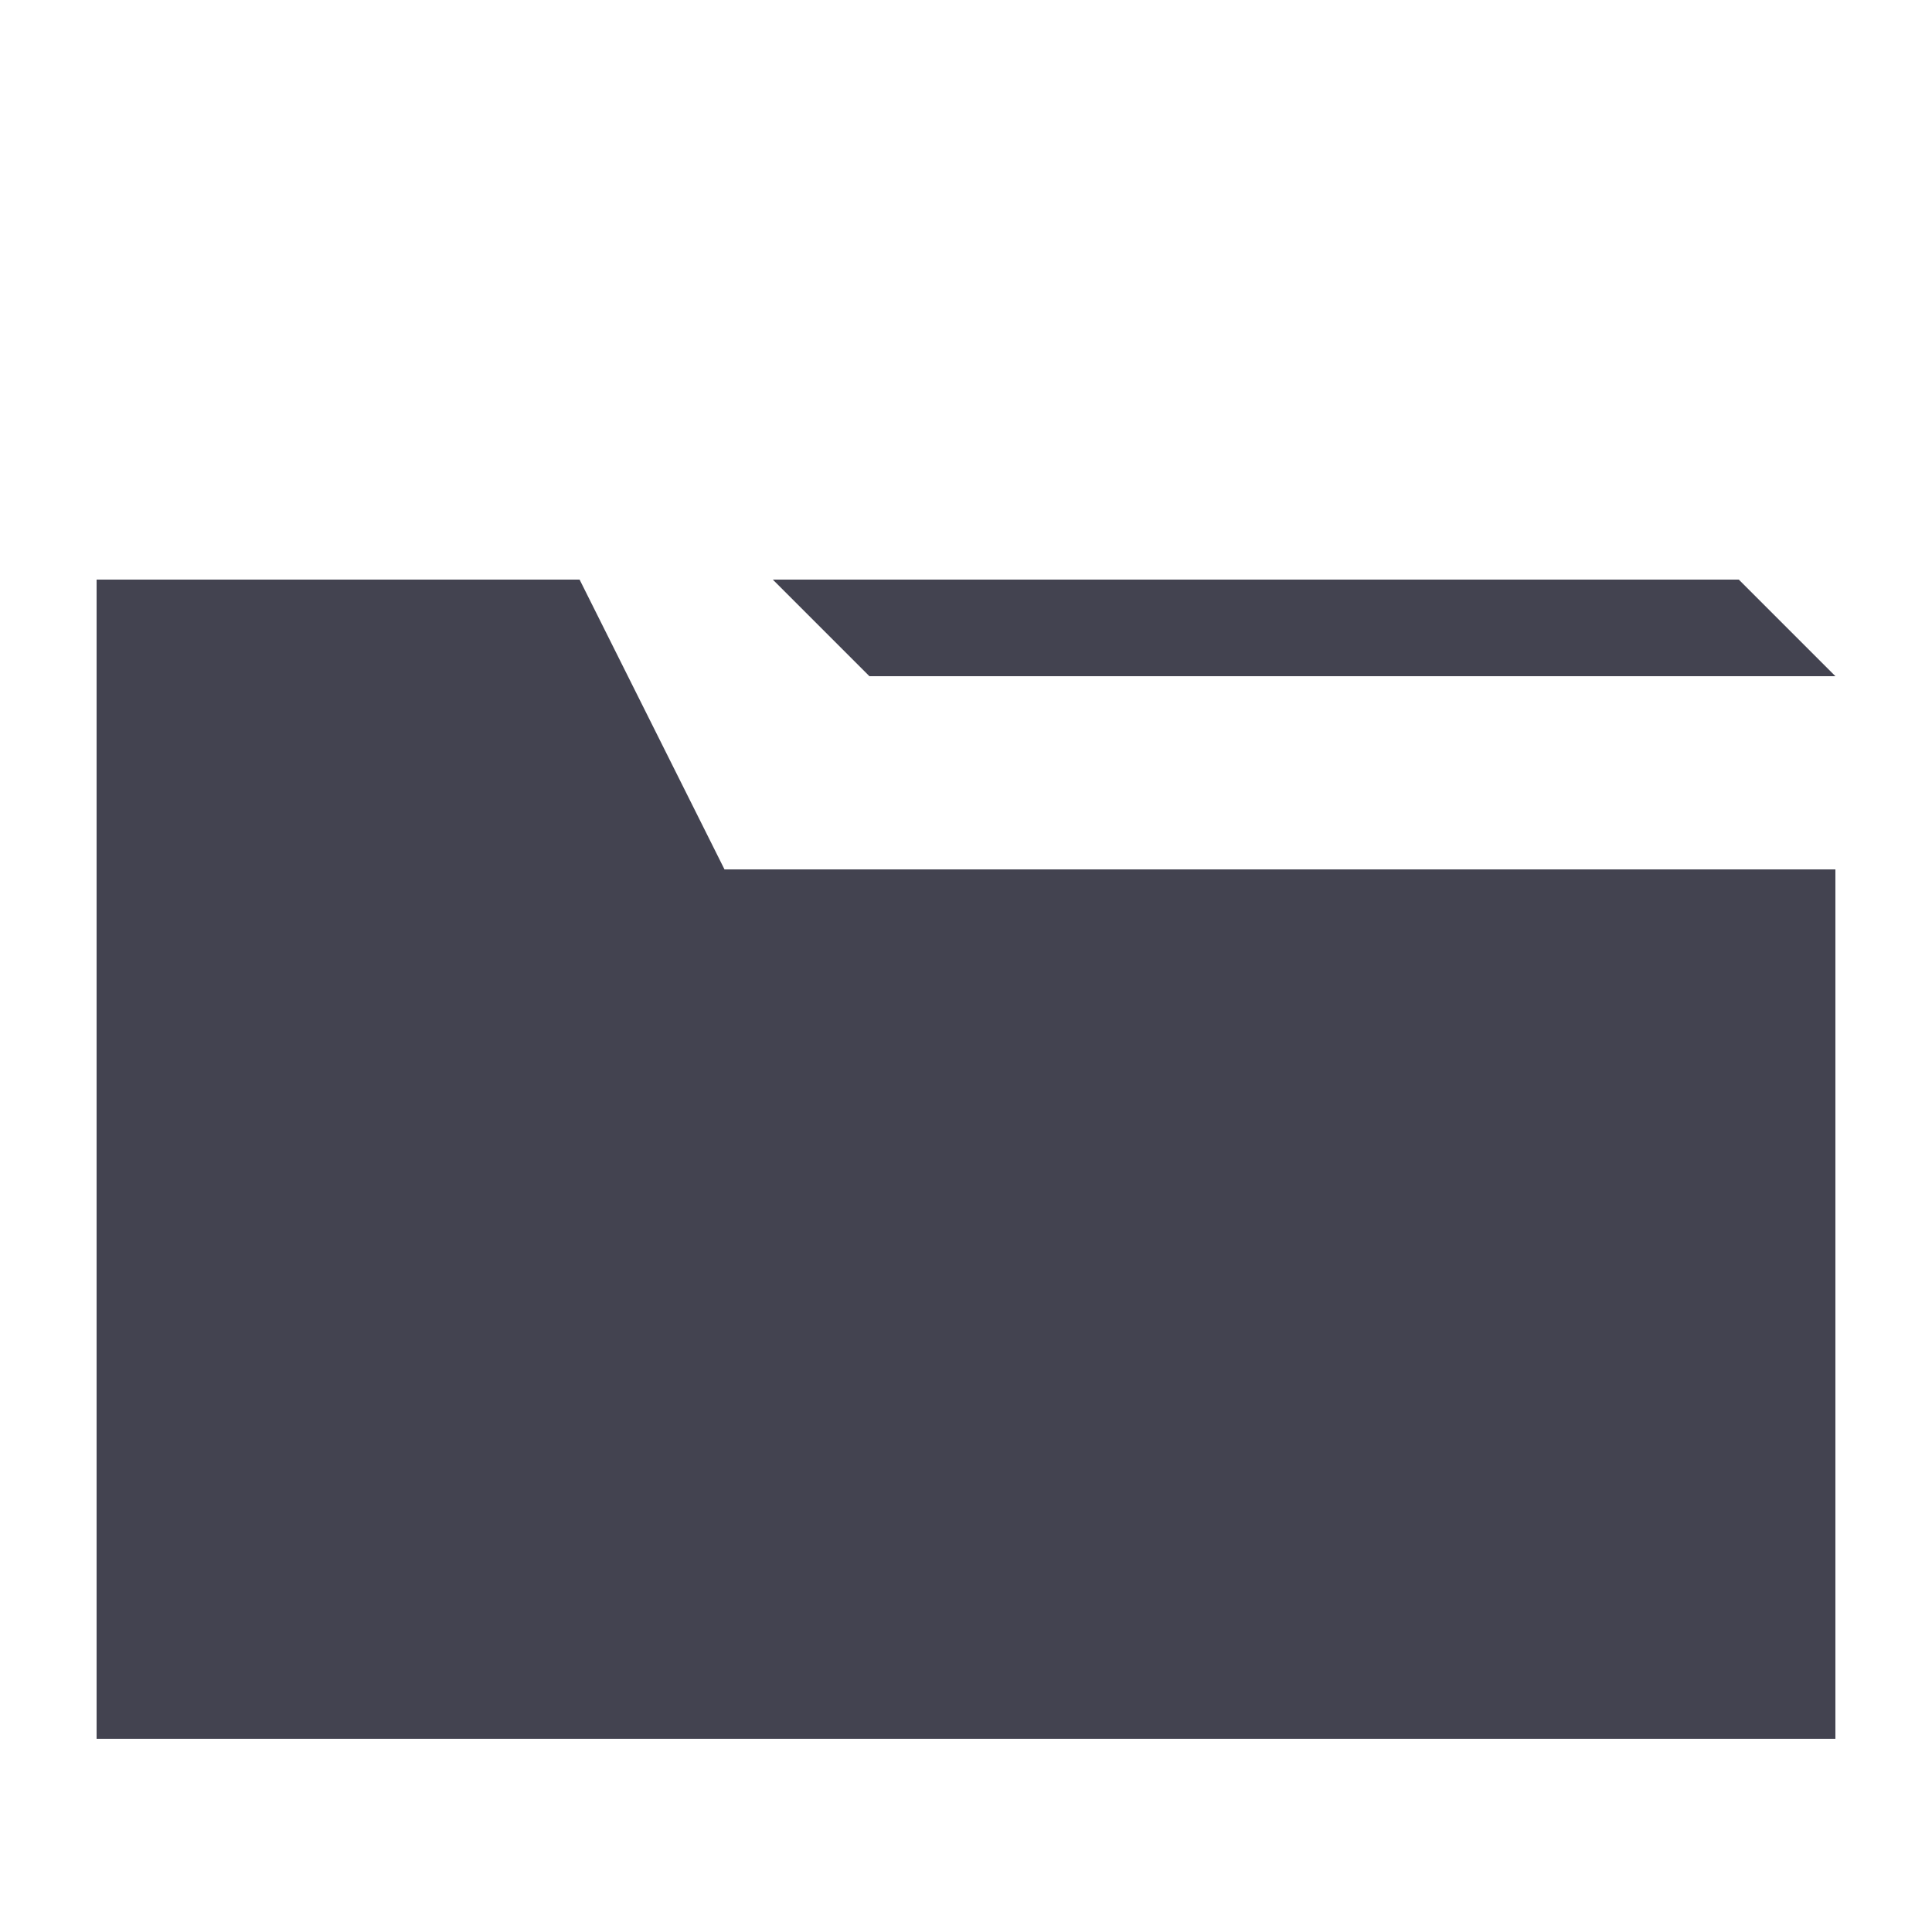
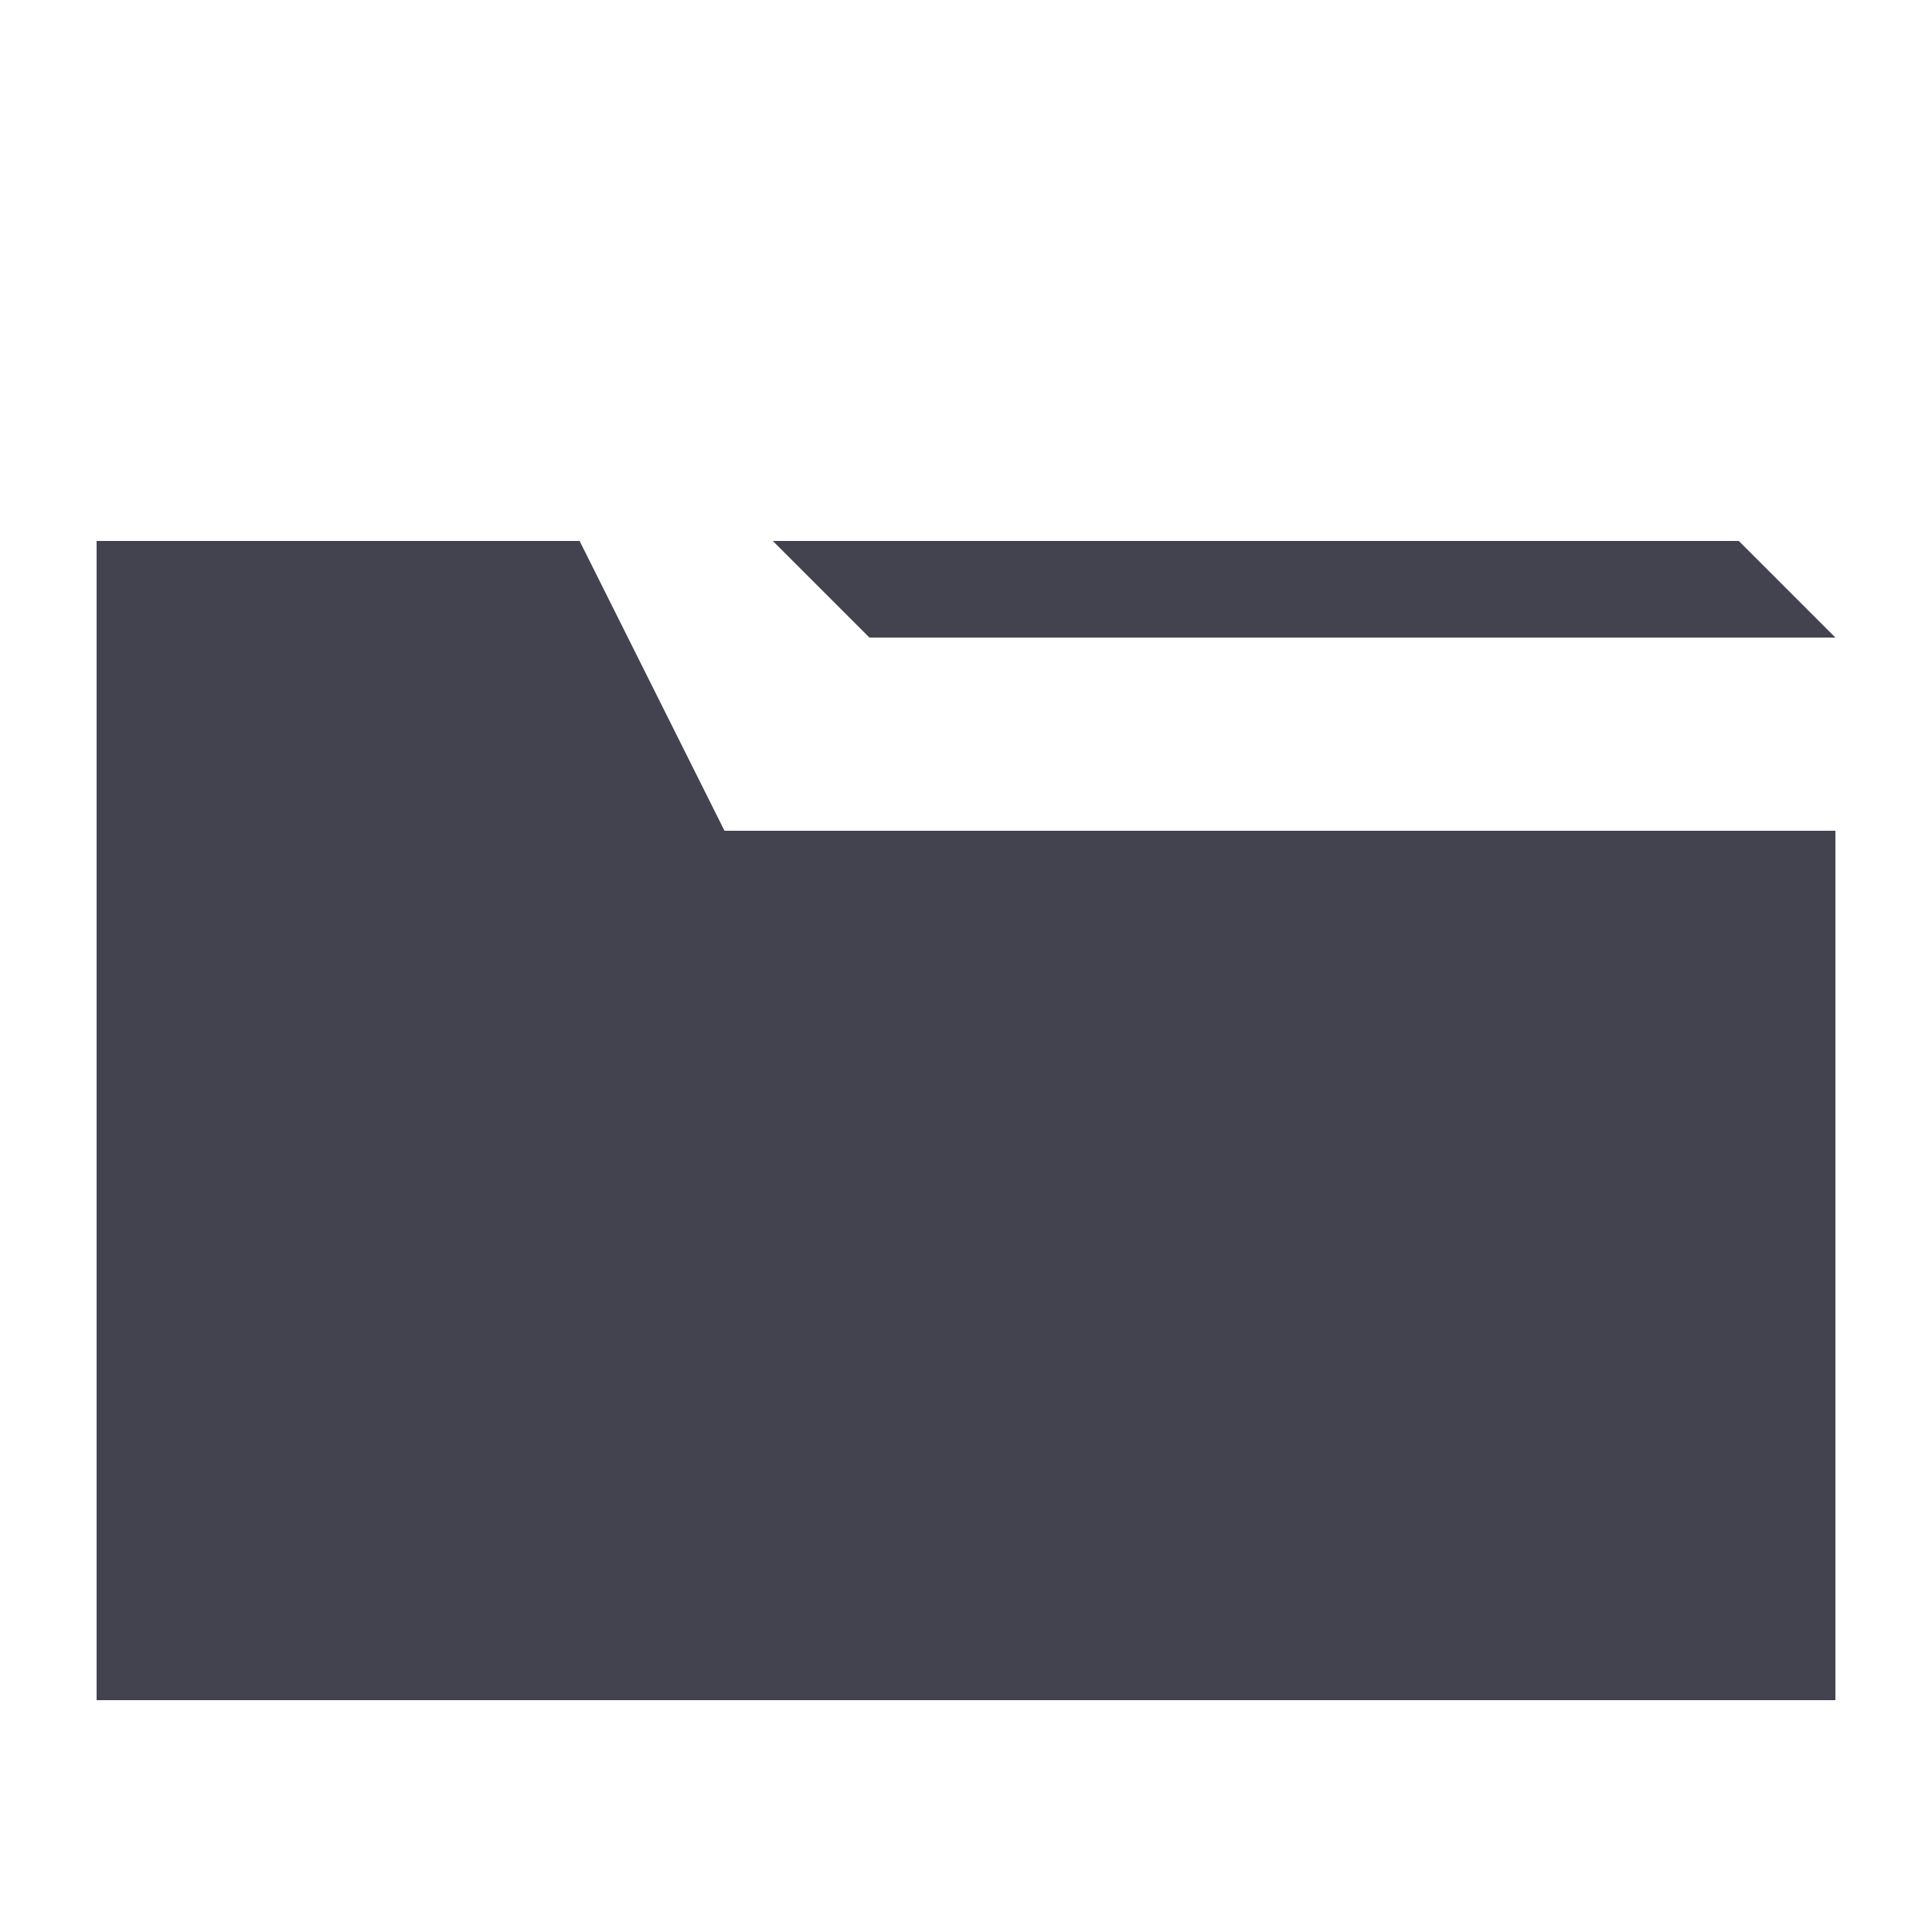
<svg xmlns="http://www.w3.org/2000/svg" width="1000" height="1000" id="svg11278" version="1.1">
  <defs id="defs11280" />
  <g id="layer1" transform="translate(0,-52.3622)">
-     <g id="g20782" transform="translate(-41,-276)">
+     <g id="g20782" transform="translate(-41,-296)">
      <path id="path6500" d="m 91,628.362 0,600 900,0 0,-450 -575,0 -75,-150 z" style="color:#000000;fill:#434350;fill-opacity:1;fill-rule:nonzero;stroke:none;stroke-width:2;marker:none;visibility:visible;display:inline;overflow:visible;enable-background:accumulate" />
      <path style="fill:#434350;fill-opacity:1;stroke:none;display:inline" d="m 491,678.362 -50,-50 500,0 50,50 z" id="path6502" />
    </g>
  </g>
</svg>
